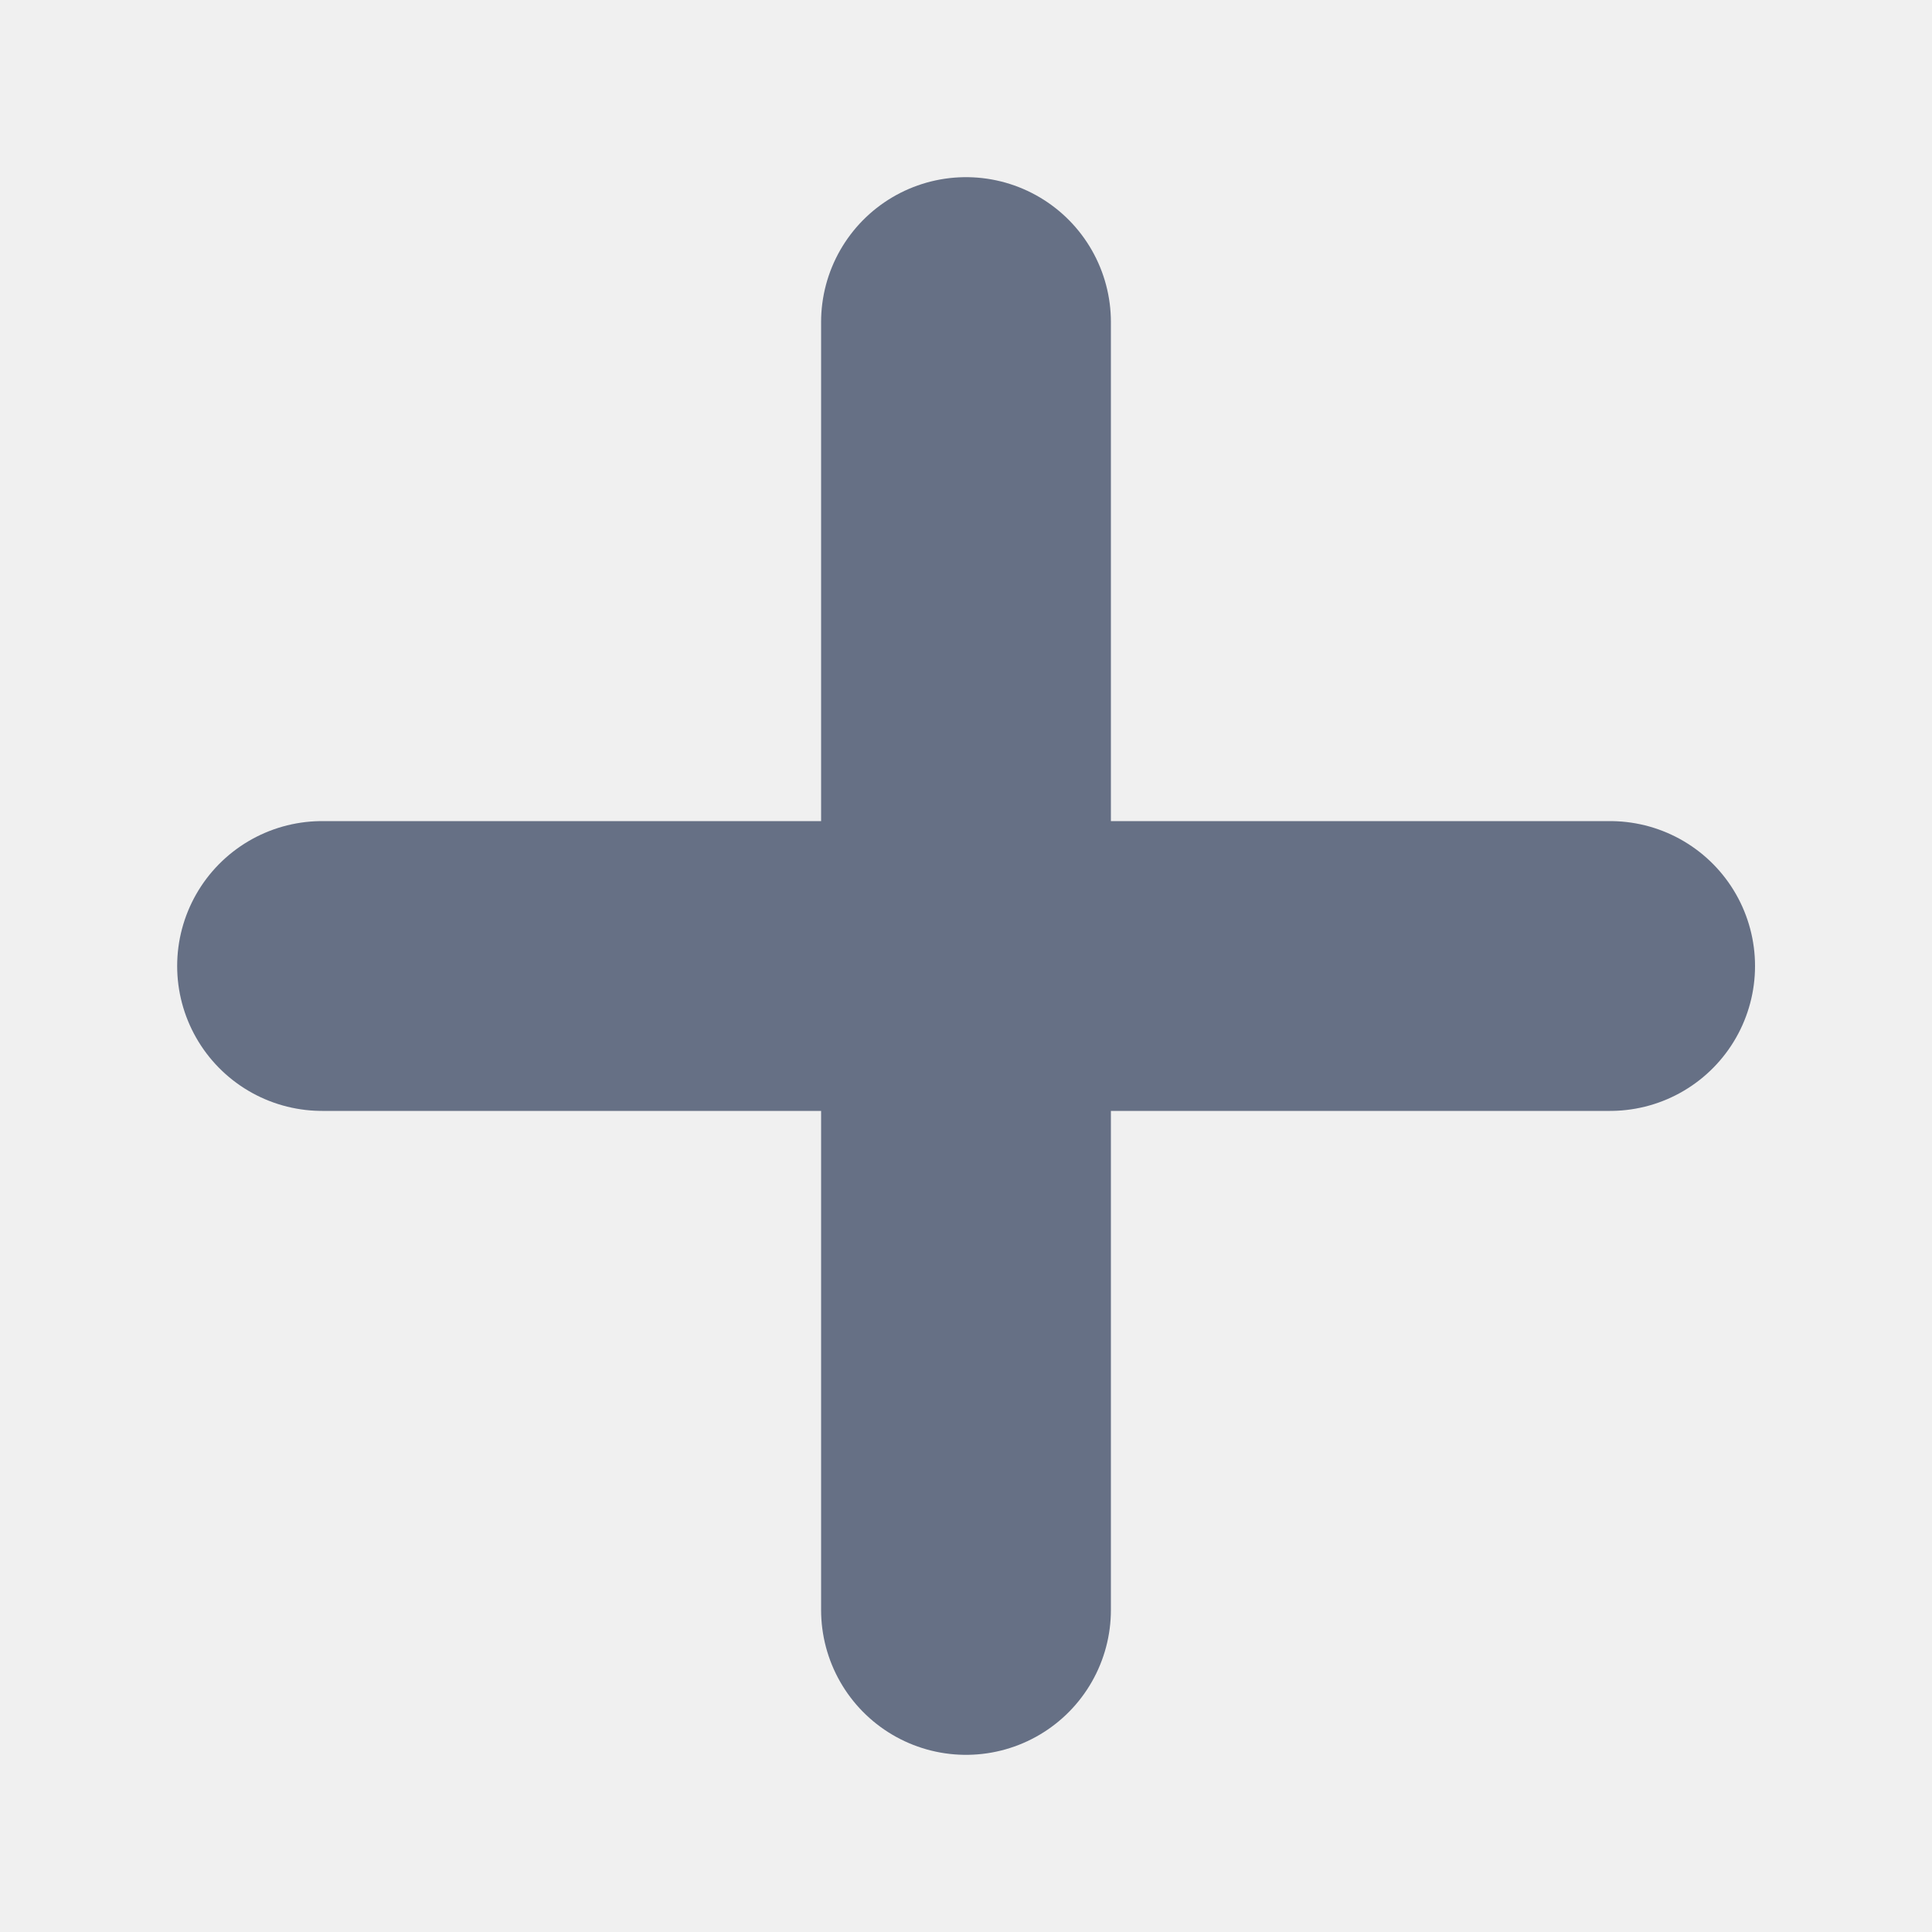
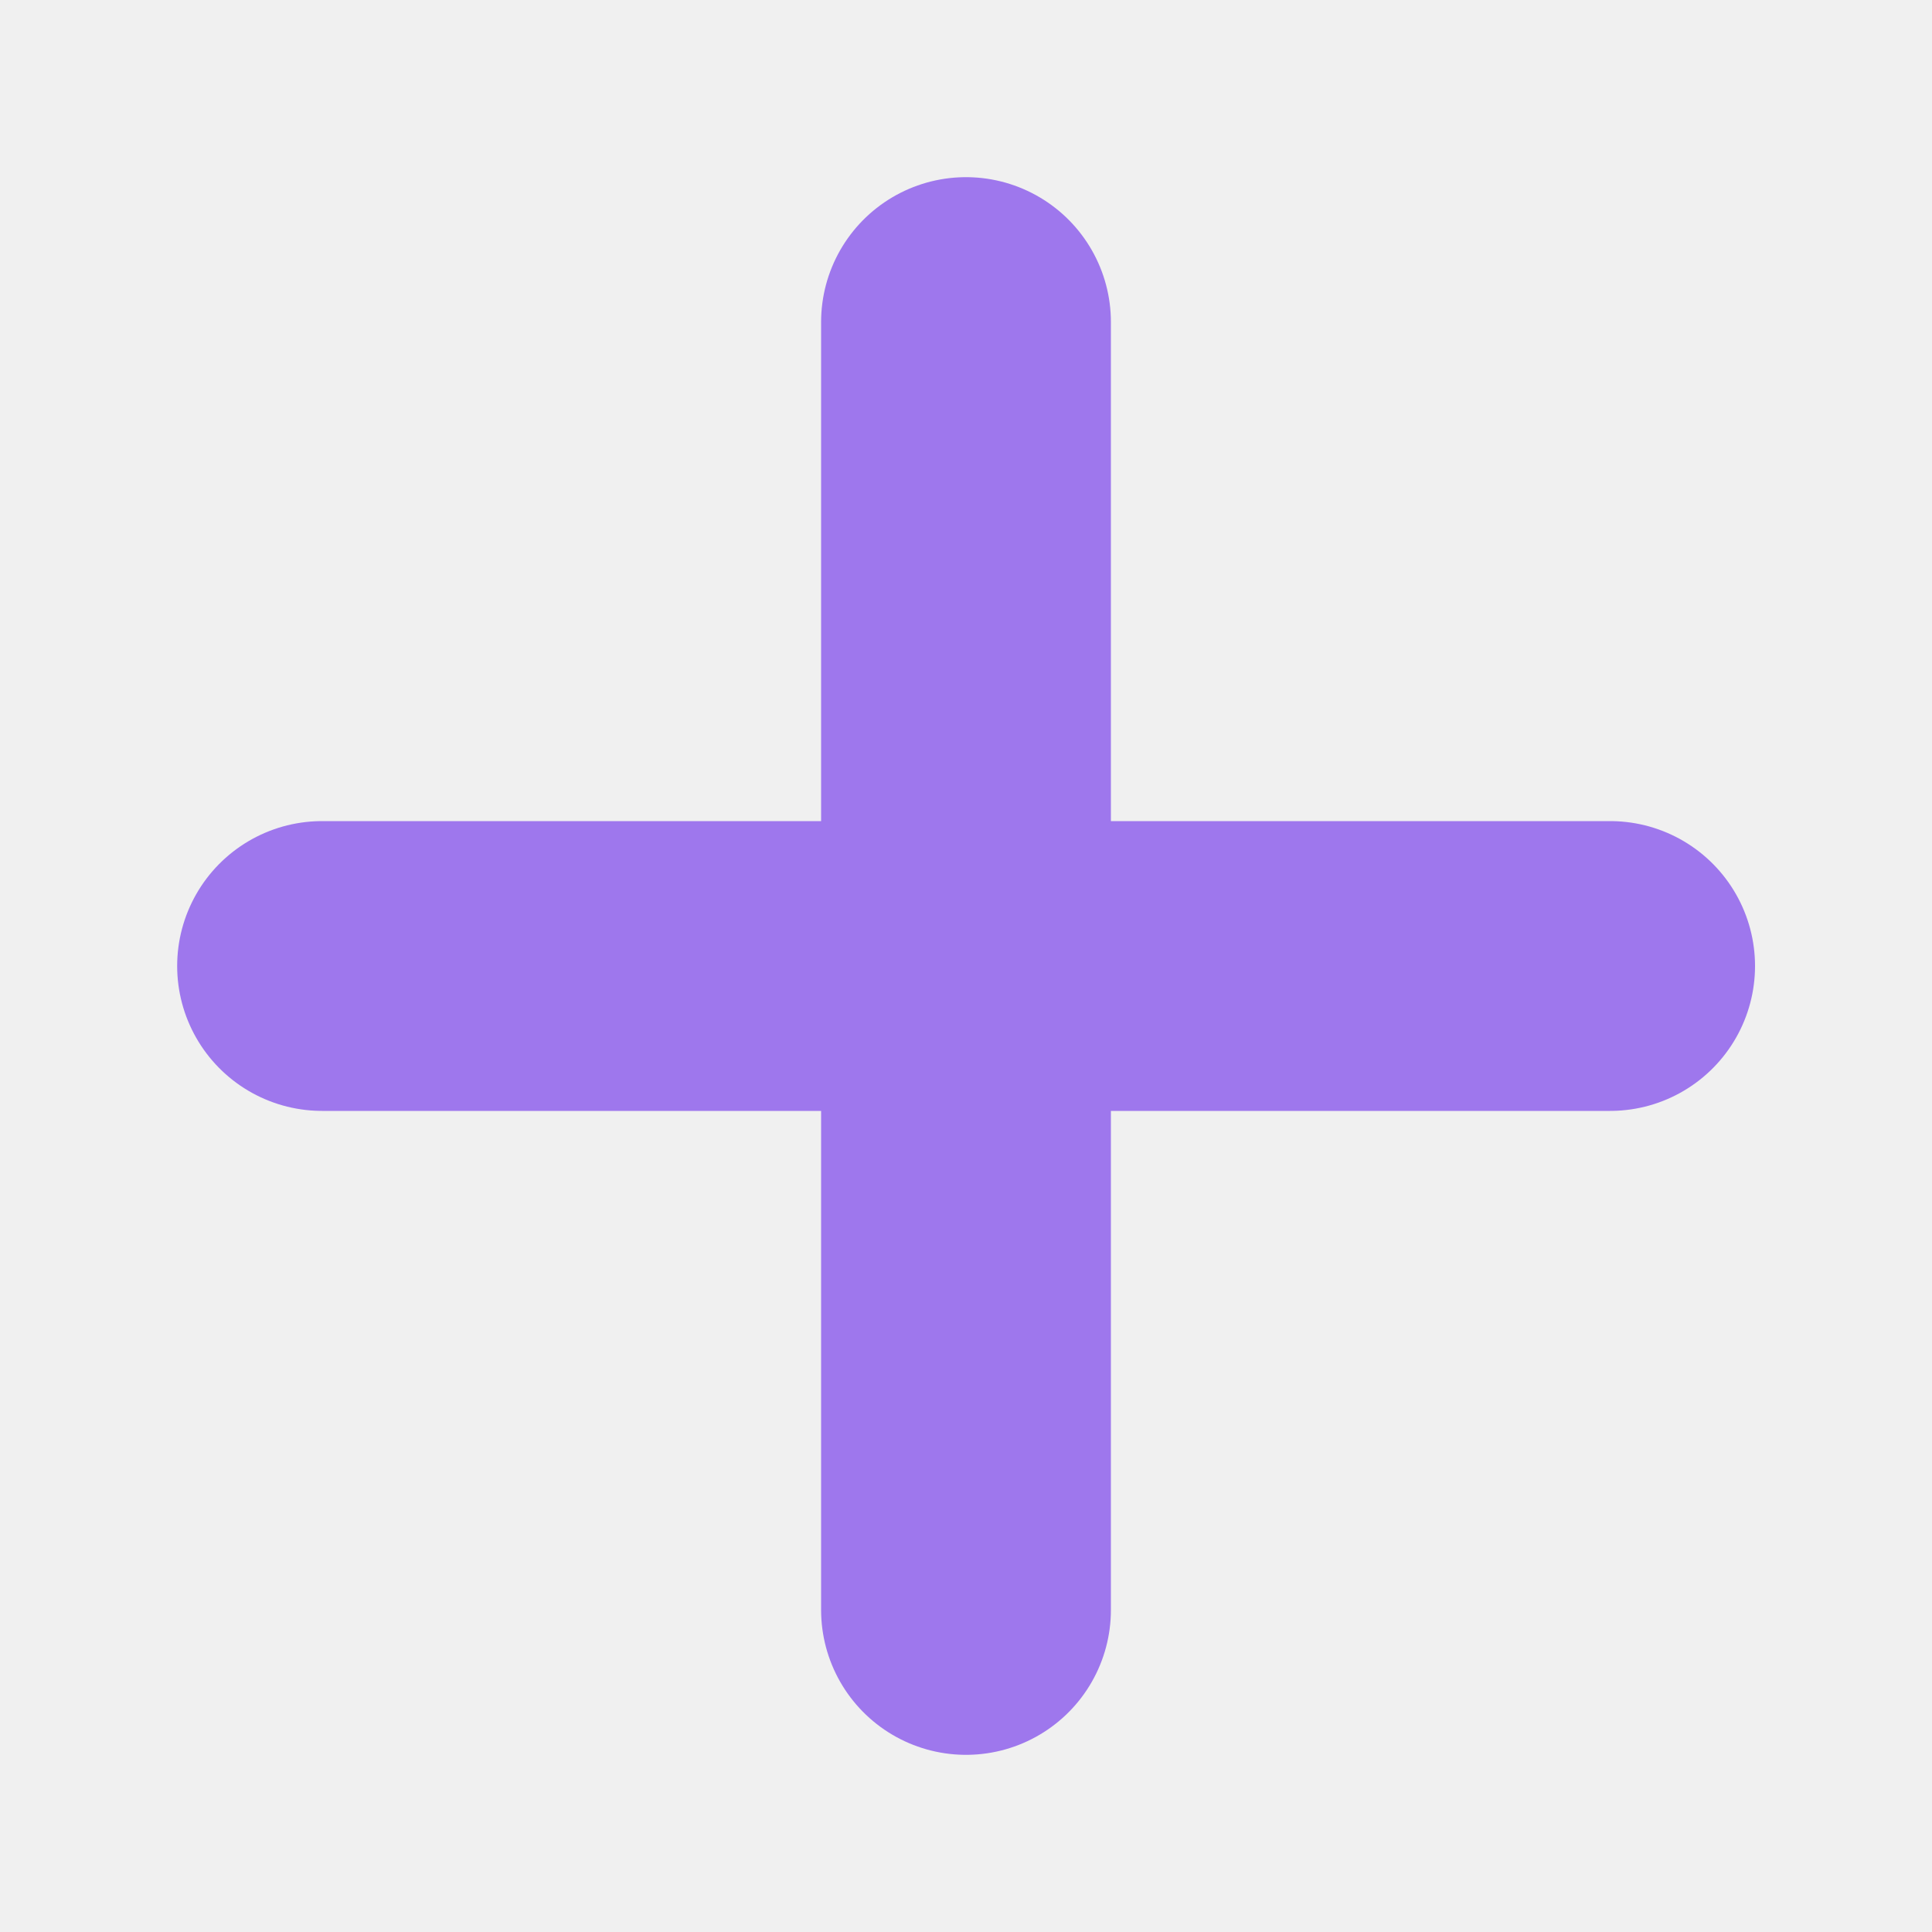
<svg xmlns="http://www.w3.org/2000/svg" width="10" height="10" viewBox="0 0 10 10" fill="none">
  <g clip-path="url(#clip0_581_9366)">
-     <path d="M5 1.667V8.333M8.334 5H1.667" stroke="#667085" stroke-width="1.5" stroke-linecap="round" stroke-linejoin="round" />
+     <path d="M5 1.667V8.333M8.334 5H1.667" stroke="#9e77ed" stroke-width="1.5" stroke-linecap="round" stroke-linejoin="round" />
  </g>
  <defs>
    <clipPath id="clip0_581_9366">
      <rect width="10" height="10" fill="white" />
    </clipPath>
  </defs>
</svg>
